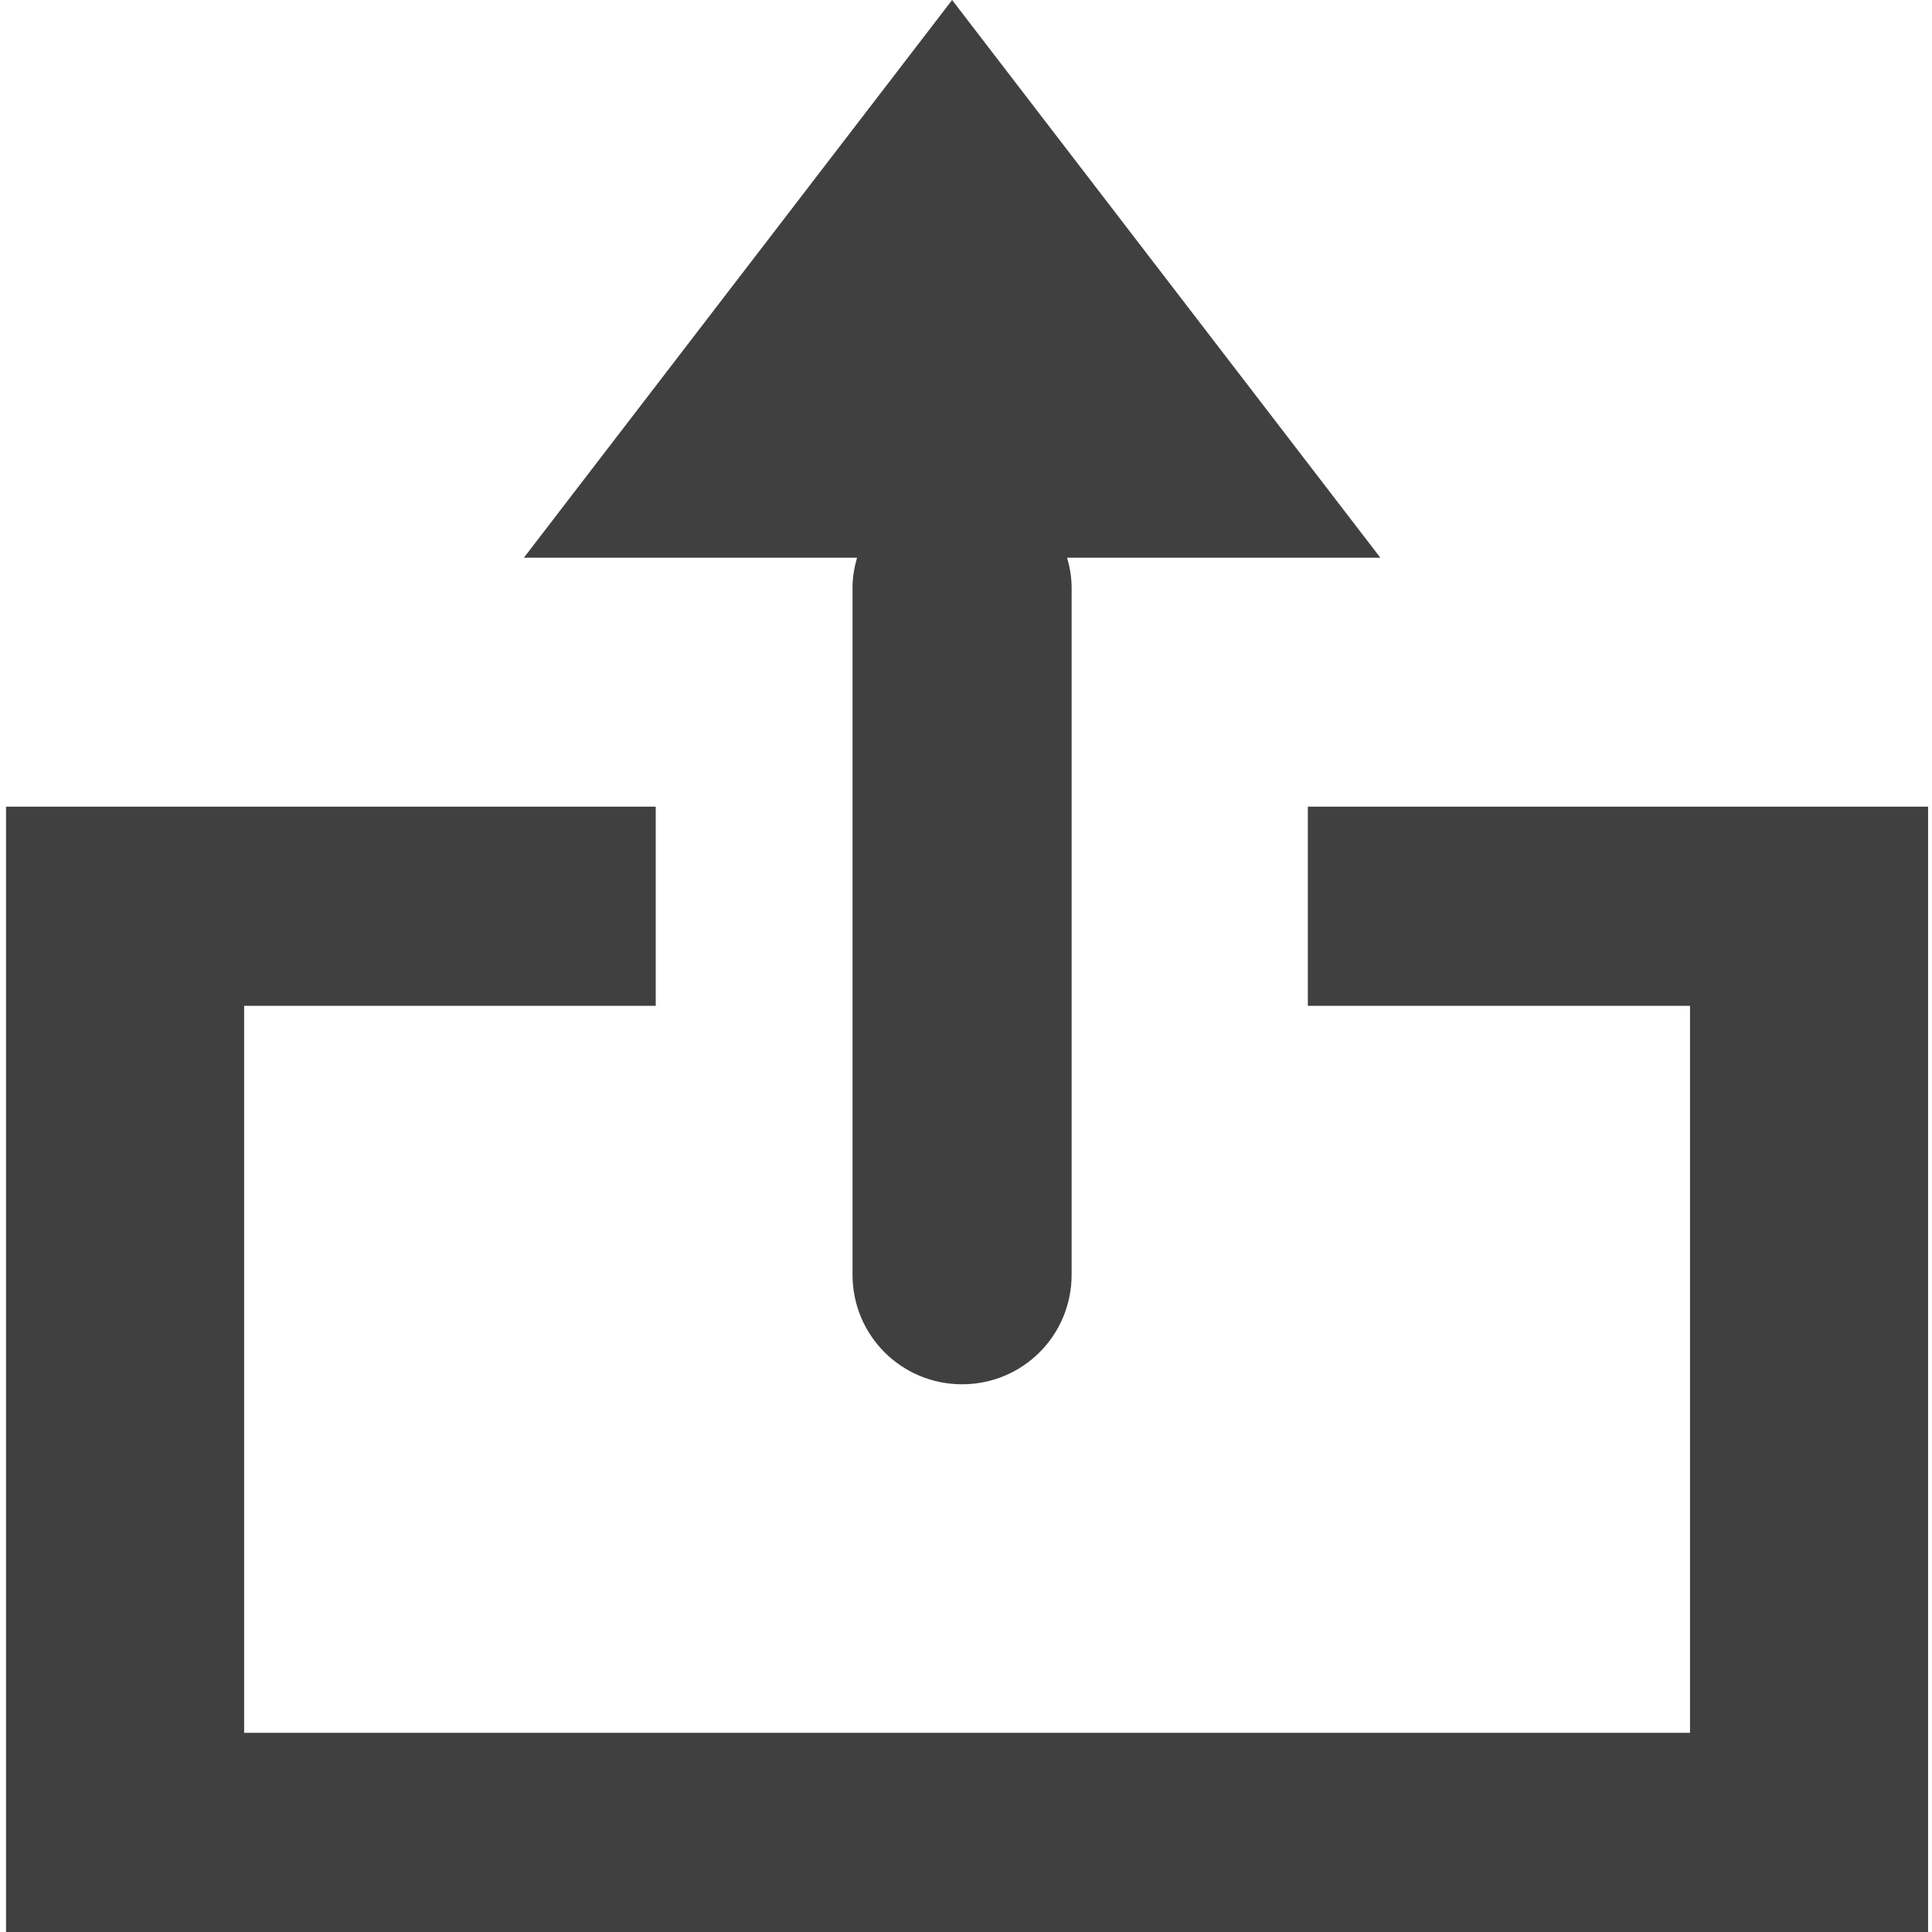
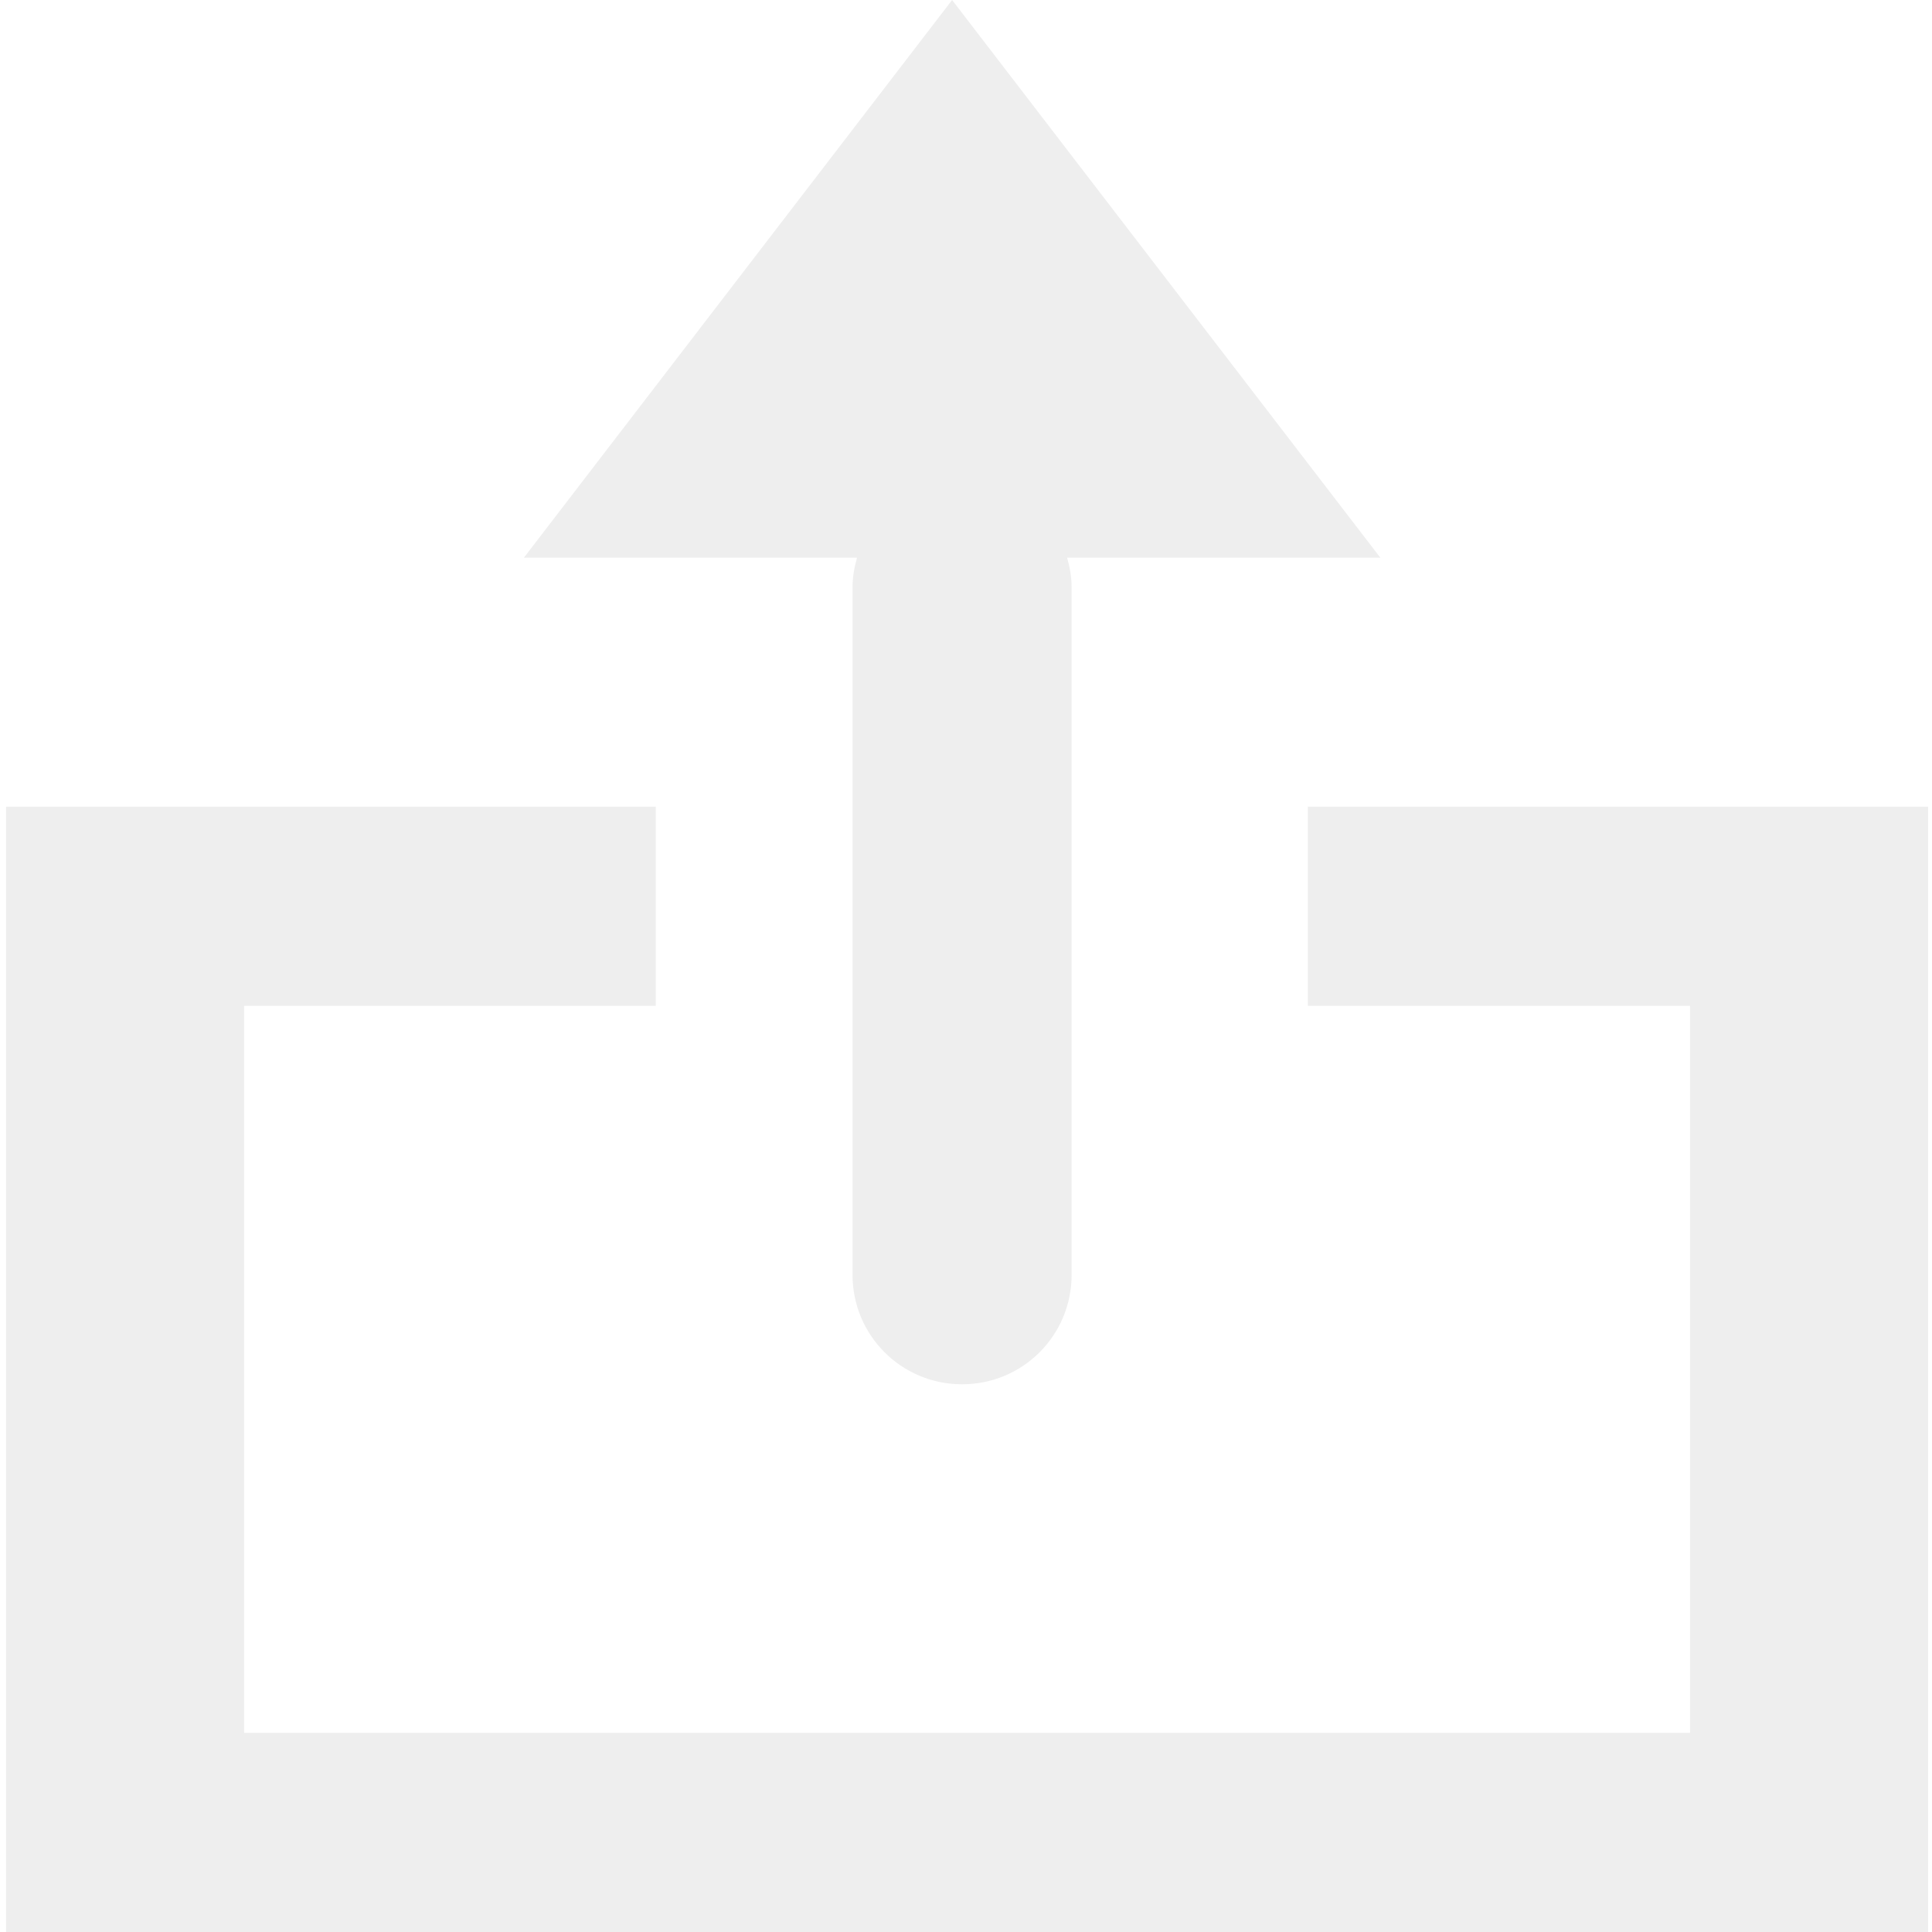
<svg xmlns="http://www.w3.org/2000/svg" width="800" height="800" version="1.1" viewBox="0 0 800 800">
-   <path d="m394.25 0-177.32 230.93h137.95c-1.118 3.952-1.867 8.052-1.867 12.371v284.54c0 25.13 20.231 45.361 45.361 45.361s45.361-20.231 45.361-45.361v-284.54c0-4.319-0.752-8.419-1.867-12.371h129.7l-177.32-230.93zm-391.75 334.02v465.98h795.88v-465.98h-256.83v82.474h158.25v301.03h-598.71v-301.03h170.43v-82.474h-269.01z" color="#000000" color-rendering="auto" fill="#404040" image-rendering="auto" shape-rendering="auto" solid-color="#000000" style="isolation:auto;mix-blend-mode:normal" />
+   <path d="m394.25 0-177.32 230.93h137.95c-1.118 3.952-1.867 8.052-1.867 12.371v284.54c0 25.13 20.231 45.361 45.361 45.361s45.361-20.231 45.361-45.361v-284.54c0-4.319-0.752-8.419-1.867-12.371h129.7l-177.32-230.93zm-391.75 334.02v465.98h795.88v-465.98h-256.83v82.474h158.25v301.03h-598.71v-301.03h170.43v-82.474h-269.01z" color="#000000" color-rendering="auto" fill="#eeeeee" image-rendering="auto" shape-rendering="auto" solid-color="#000000" style="isolation:auto;mix-blend-mode:normal" />
</svg>
